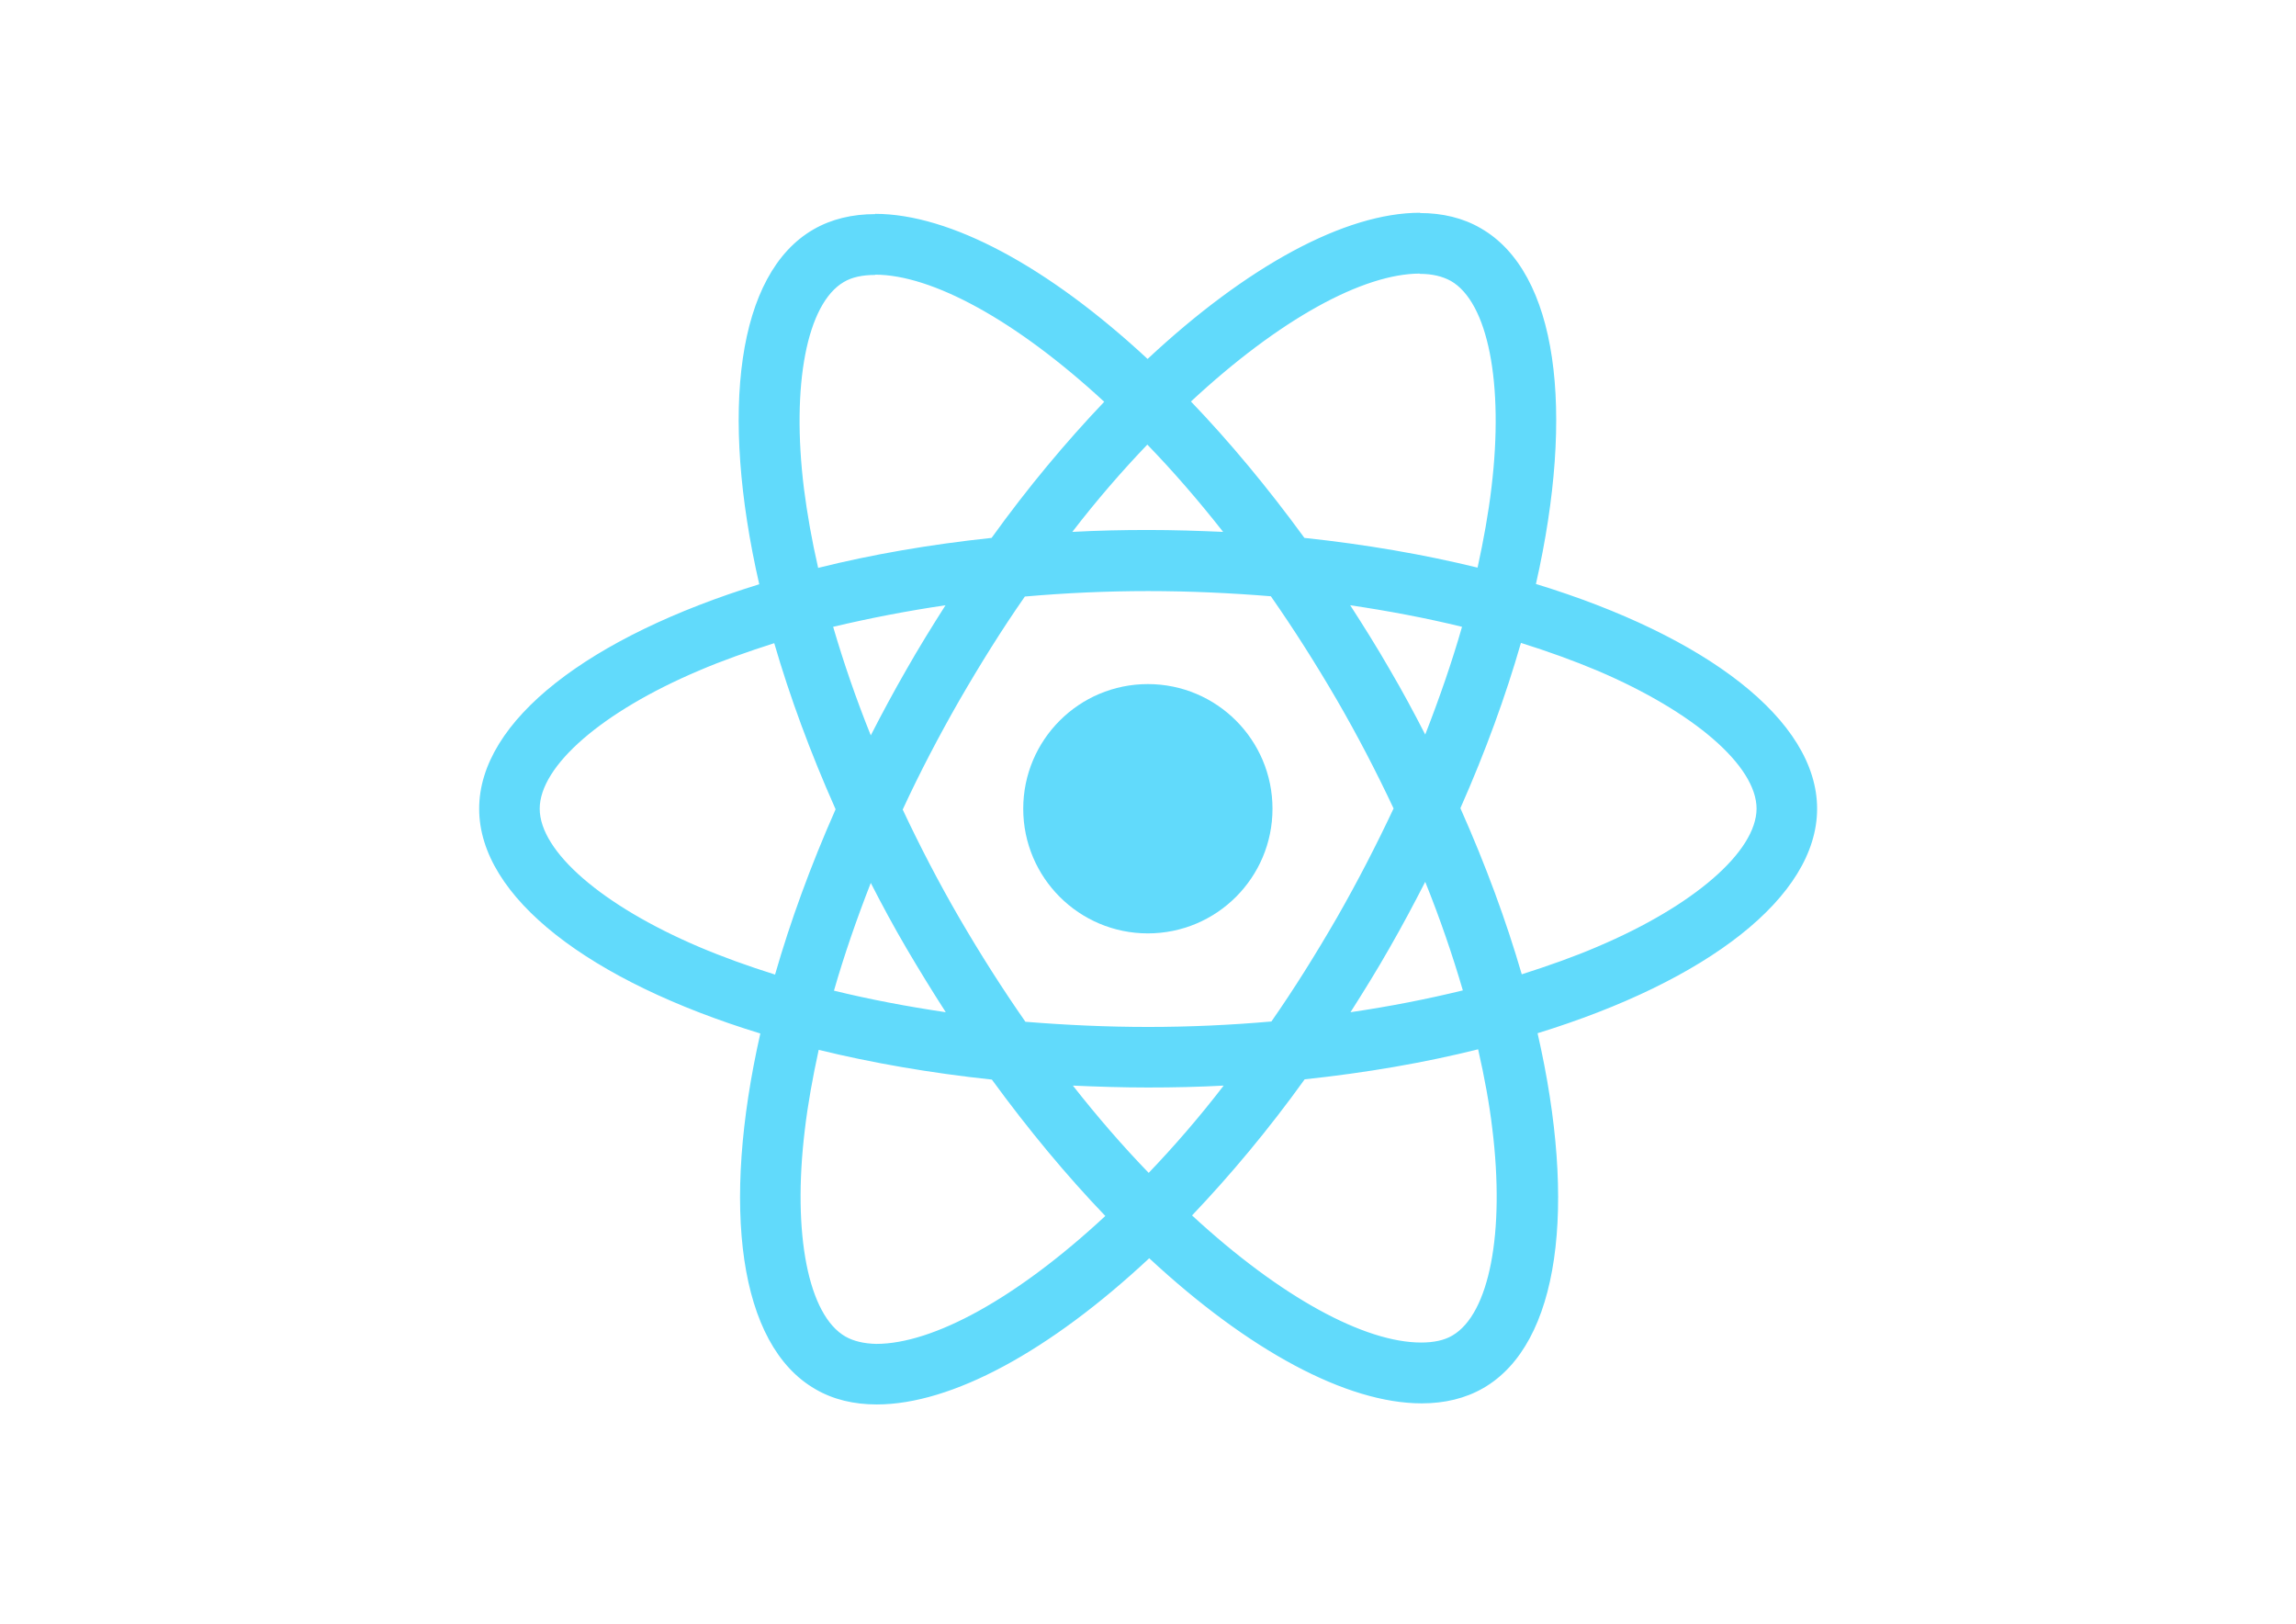
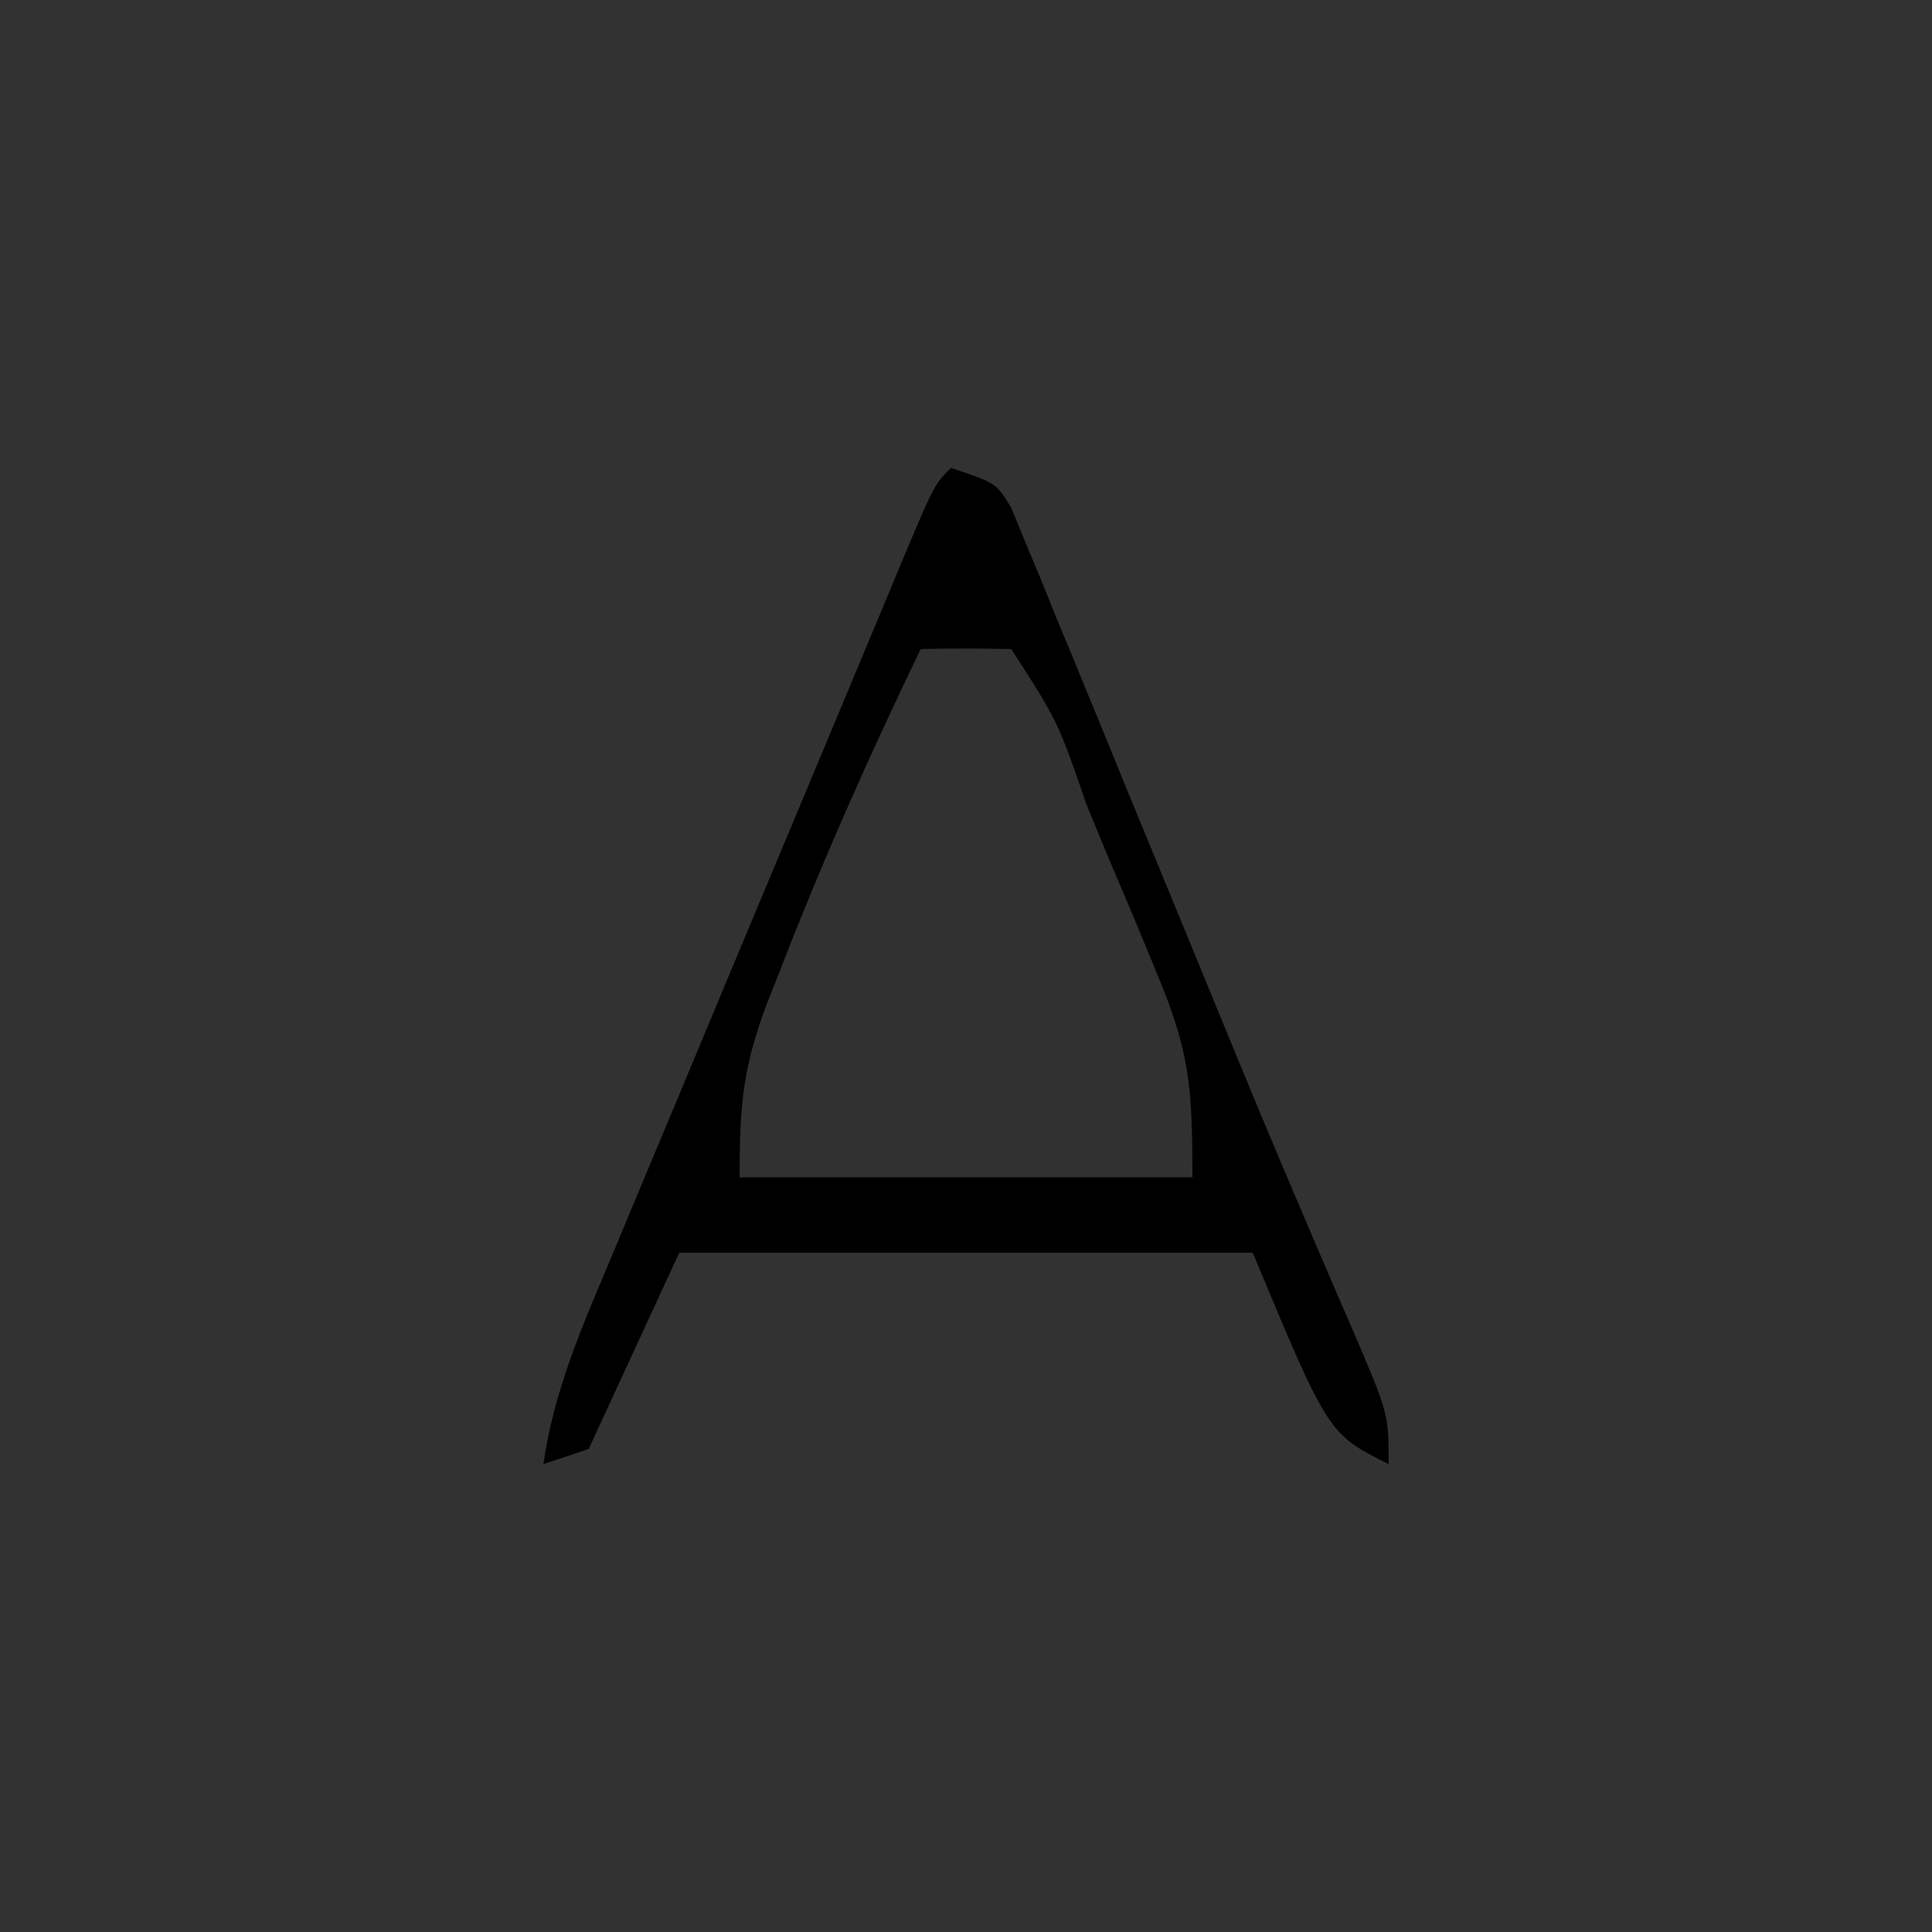
- <svg xmlns="http://www.w3.org/2000/svg" viewBox="0 0 841.9 595.3">
-   <g fill="#61DAFB">
-     <path d="M666.3 296.5c0-32.5-40.7-63.3-103.1-82.4 14.4-63.6 8-114.2-20.2-130.4-6.5-3.8-14.1-5.6-22.4-5.6v22.3c4.6 0 8.3.9 11.4 2.6 13.6 7.8 19.5 37.5 14.9 75.7-1.1 9.4-2.9 19.3-5.1 29.4-19.6-4.8-41-8.5-63.5-10.9-13.5-18.5-27.5-35.3-41.6-50 32.6-30.3 63.2-46.9 84-46.9V78c-27.5 0-63.5 19.6-99.9 53.6-36.4-33.8-72.4-53.2-99.9-53.2v22.3c20.7 0 51.4 16.5 84 46.6-14 14.7-28 31.4-41.3 49.9-22.6 2.4-44 6.1-63.6 11-2.3-10-4-19.7-5.2-29-4.7-38.2 1.1-67.9 14.6-75.8 3-1.8 6.9-2.6 11.5-2.6V78.5c-8.4 0-16 1.8-22.6 5.6-28.1 16.2-34.4 66.7-19.9 130.1-62.2 19.2-102.7 49.9-102.7 82.3 0 32.5 40.7 63.3 103.1 82.4-14.4 63.6-8 114.2 20.2 130.4 6.5 3.8 14.1 5.6 22.5 5.6 27.5 0 63.5-19.6 99.9-53.6 36.4 33.8 72.4 53.2 99.9 53.2 8.4 0 16-1.8 22.6-5.6 28.1-16.2 34.4-66.7 19.9-130.1 62-19.1 102.5-49.9 102.5-82.3zm-130.2-66.7c-3.7 12.9-8.3 26.2-13.5 39.5-4.1-8-8.4-16-13.1-24-4.6-8-9.5-15.8-14.4-23.4 14.2 2.1 27.9 4.7 41 7.9zm-45.8 106.5c-7.8 13.5-15.8 26.3-24.1 38.2-14.9 1.3-30 2-45.2 2-15.1 0-30.2-.7-45-1.9-8.3-11.9-16.4-24.6-24.2-38-7.6-13.1-14.5-26.4-20.8-39.8 6.2-13.4 13.2-26.8 20.7-39.9 7.8-13.5 15.8-26.3 24.1-38.2 14.9-1.3 30-2 45.2-2 15.1 0 30.2.7 45 1.9 8.3 11.9 16.4 24.6 24.2 38 7.6 13.1 14.5 26.4 20.8 39.8-6.3 13.4-13.2 26.8-20.7 39.9zm32.3-13c5.4 13.4 10 26.8 13.8 39.8-13.1 3.2-26.9 5.9-41.2 8 4.9-7.7 9.8-15.6 14.4-23.7 4.6-8 8.9-16.1 13-24.1zM421.2 430c-9.3-9.6-18.6-20.3-27.8-32 9 .4 18.2.7 27.5.7 9.4 0 18.7-.2 27.8-.7-9 11.7-18.3 22.4-27.5 32zm-74.4-58.9c-14.2-2.1-27.9-4.7-41-7.9 3.7-12.9 8.3-26.2 13.5-39.5 4.1 8 8.4 16 13.1 24 4.7 8 9.5 15.8 14.4 23.4zM420.7 163c9.3 9.6 18.6 20.3 27.8 32-9-.4-18.2-.7-27.5-.7-9.4 0-18.7.2-27.8.7 9-11.7 18.3-22.4 27.5-32zm-74 58.9c-4.9 7.7-9.8 15.6-14.4 23.7-4.6 8-8.9 16-13 24-5.4-13.4-10-26.8-13.8-39.8 13.1-3.1 26.9-5.8 41.2-7.9zm-90.5 125.2c-35.4-15.1-58.3-34.9-58.3-50.6 0-15.7 22.9-35.6 58.3-50.6 8.6-3.7 18-7 27.7-10.1 5.7 19.6 13.2 40 22.5 60.9-9.2 20.8-16.6 41.1-22.2 60.6-9.9-3.1-19.3-6.5-28-10.2zM310 490c-13.6-7.8-19.5-37.5-14.9-75.7 1.1-9.4 2.9-19.3 5.1-29.4 19.6 4.8 41 8.5 63.5 10.9 13.5 18.5 27.5 35.3 41.6 50-32.6 30.3-63.2 46.9-84 46.9-4.5-.1-8.3-1-11.3-2.7zm237.2-76.2c4.7 38.2-1.1 67.9-14.6 75.8-3 1.8-6.9 2.6-11.5 2.6-20.7 0-51.4-16.5-84-46.6 14-14.7 28-31.4 41.3-49.9 22.6-2.4 44-6.1 63.6-11 2.3 10.1 4.1 19.8 5.2 29.1zm38.5-66.7c-8.6 3.7-18 7-27.7 10.1-5.7-19.6-13.2-40-22.5-60.9 9.2-20.8 16.6-41.1 22.2-60.6 9.9 3.1 19.3 6.5 28.1 10.2 35.4 15.1 58.3 34.9 58.3 50.6-.1 15.7-23 35.6-58.4 50.6zM320.8 78.4z" />
-     <circle cx="420.9" cy="296.5" r="45.7" />
-     <path d="M520.5 78.1z" />
-   </g>
+ <svg xmlns="http://www.w3.org/2000/svg" version="1.1" width="128" height="128">
+   <path d="M0 0 C42.24 0 84.48 0 128 0 C128 42.24 128 84.48 128 128 C85.76 128 43.52 128 0 128 C0 85.76 0 43.52 0 0 Z " fill="#323232" transform="translate(0,0)" />
+   <path d="M0 0 C3 1 3 1 3.99 2.625 C4.279 3.329 4.568 4.034 4.866 4.759 C5.2 5.559 5.535 6.358 5.879 7.182 C6.232 8.058 6.585 8.934 6.949 9.836 C7.326 10.744 7.702 11.652 8.09 12.587 C9.299 15.512 10.494 18.443 11.688 21.375 C12.472 23.282 13.258 25.188 14.045 27.094 C15.216 29.93 16.384 32.768 17.546 35.608 C19.454 40.269 21.383 44.918 23.366 49.548 C23.739 50.421 24.112 51.295 24.497 52.195 C25.203 53.843 25.914 55.488 26.629 57.132 C29 62.669 29 62.669 29 66 C25 64 25 64 20 52 C7.46 52 -5.08 52 -18 52 C-19.98 56.29 -21.96 60.58 -24 65 C-25.485 65.495 -25.485 65.495 -27 66 C-26.295 61.075 -24.381 56.762 -22.465 52.211 C-22.108 51.353 -21.751 50.495 -21.383 49.611 C-20.239 46.864 -19.088 44.12 -17.938 41.375 C-17.19 39.584 -16.444 37.792 -15.697 36 C-13.845 31.556 -11.985 27.116 -10.122 22.677 C-8.975 19.94 -7.833 17.201 -6.692 14.462 C-5.963 12.717 -5.233 10.972 -4.504 9.227 C-4.165 8.411 -3.827 7.596 -3.478 6.756 C-1.113 1.113 -1.113 1.113 0 0 Z " fill="#313131" transform="translate(63,31)" />
+   <path d="M0 0 C3 1 3 1 3.99 2.625 C4.279 3.329 4.568 4.034 4.866 4.759 C5.2 5.559 5.535 6.358 5.879 7.182 C6.232 8.058 6.585 8.934 6.949 9.836 C7.326 10.744 7.702 11.652 8.09 12.587 C9.299 15.512 10.494 18.443 11.688 21.375 C12.472 23.282 13.258 25.188 14.045 27.094 C15.216 29.93 16.384 32.768 17.546 35.608 C19.454 40.269 21.383 44.918 23.366 49.548 C23.739 50.421 24.112 51.295 24.497 52.195 C25.203 53.843 25.914 55.488 26.629 57.132 C29 62.669 29 62.669 29 66 C25 64 25 64 20 52 C7.46 52 -5.08 52 -18 52 C-19.98 56.29 -21.96 60.58 -24 65 C-25.485 65.495 -25.485 65.495 -27 66 C-26.295 61.075 -24.381 56.762 -22.465 52.211 C-22.108 51.353 -21.751 50.495 -21.383 49.611 C-20.239 46.864 -19.088 44.12 -17.938 41.375 C-17.19 39.584 -16.444 37.792 -15.697 36 C-13.845 31.556 -11.985 27.116 -10.122 22.677 C-8.975 19.94 -7.833 17.201 -6.692 14.462 C-5.963 12.717 -5.233 10.972 -4.504 9.227 C-4.165 8.411 -3.827 7.596 -3.478 6.756 C-1.113 1.113 -1.113 1.113 0 0 Z M-2 12 C-5.401 19.043 -8.562 26.141 -11.375 33.438 C-11.637 34.099 -11.9 34.76 -12.17 35.441 C-13.788 39.729 -14 42.207 -14 47 C-4.1 47 5.8 47 16 47 C16 40.94 15.815 38.679 13.629 33.445 C13.137 32.254 12.645 31.063 12.139 29.836 C11.613 28.599 11.088 27.362 10.562 26.125 C10.04 24.865 9.518 23.605 8.998 22.344 C7.096 16.808 7.096 16.808 4 12 C2 11.959 -0 11.957 -2 12 Z " fill="#000000" transform="translate(63,31)" />
</svg>
